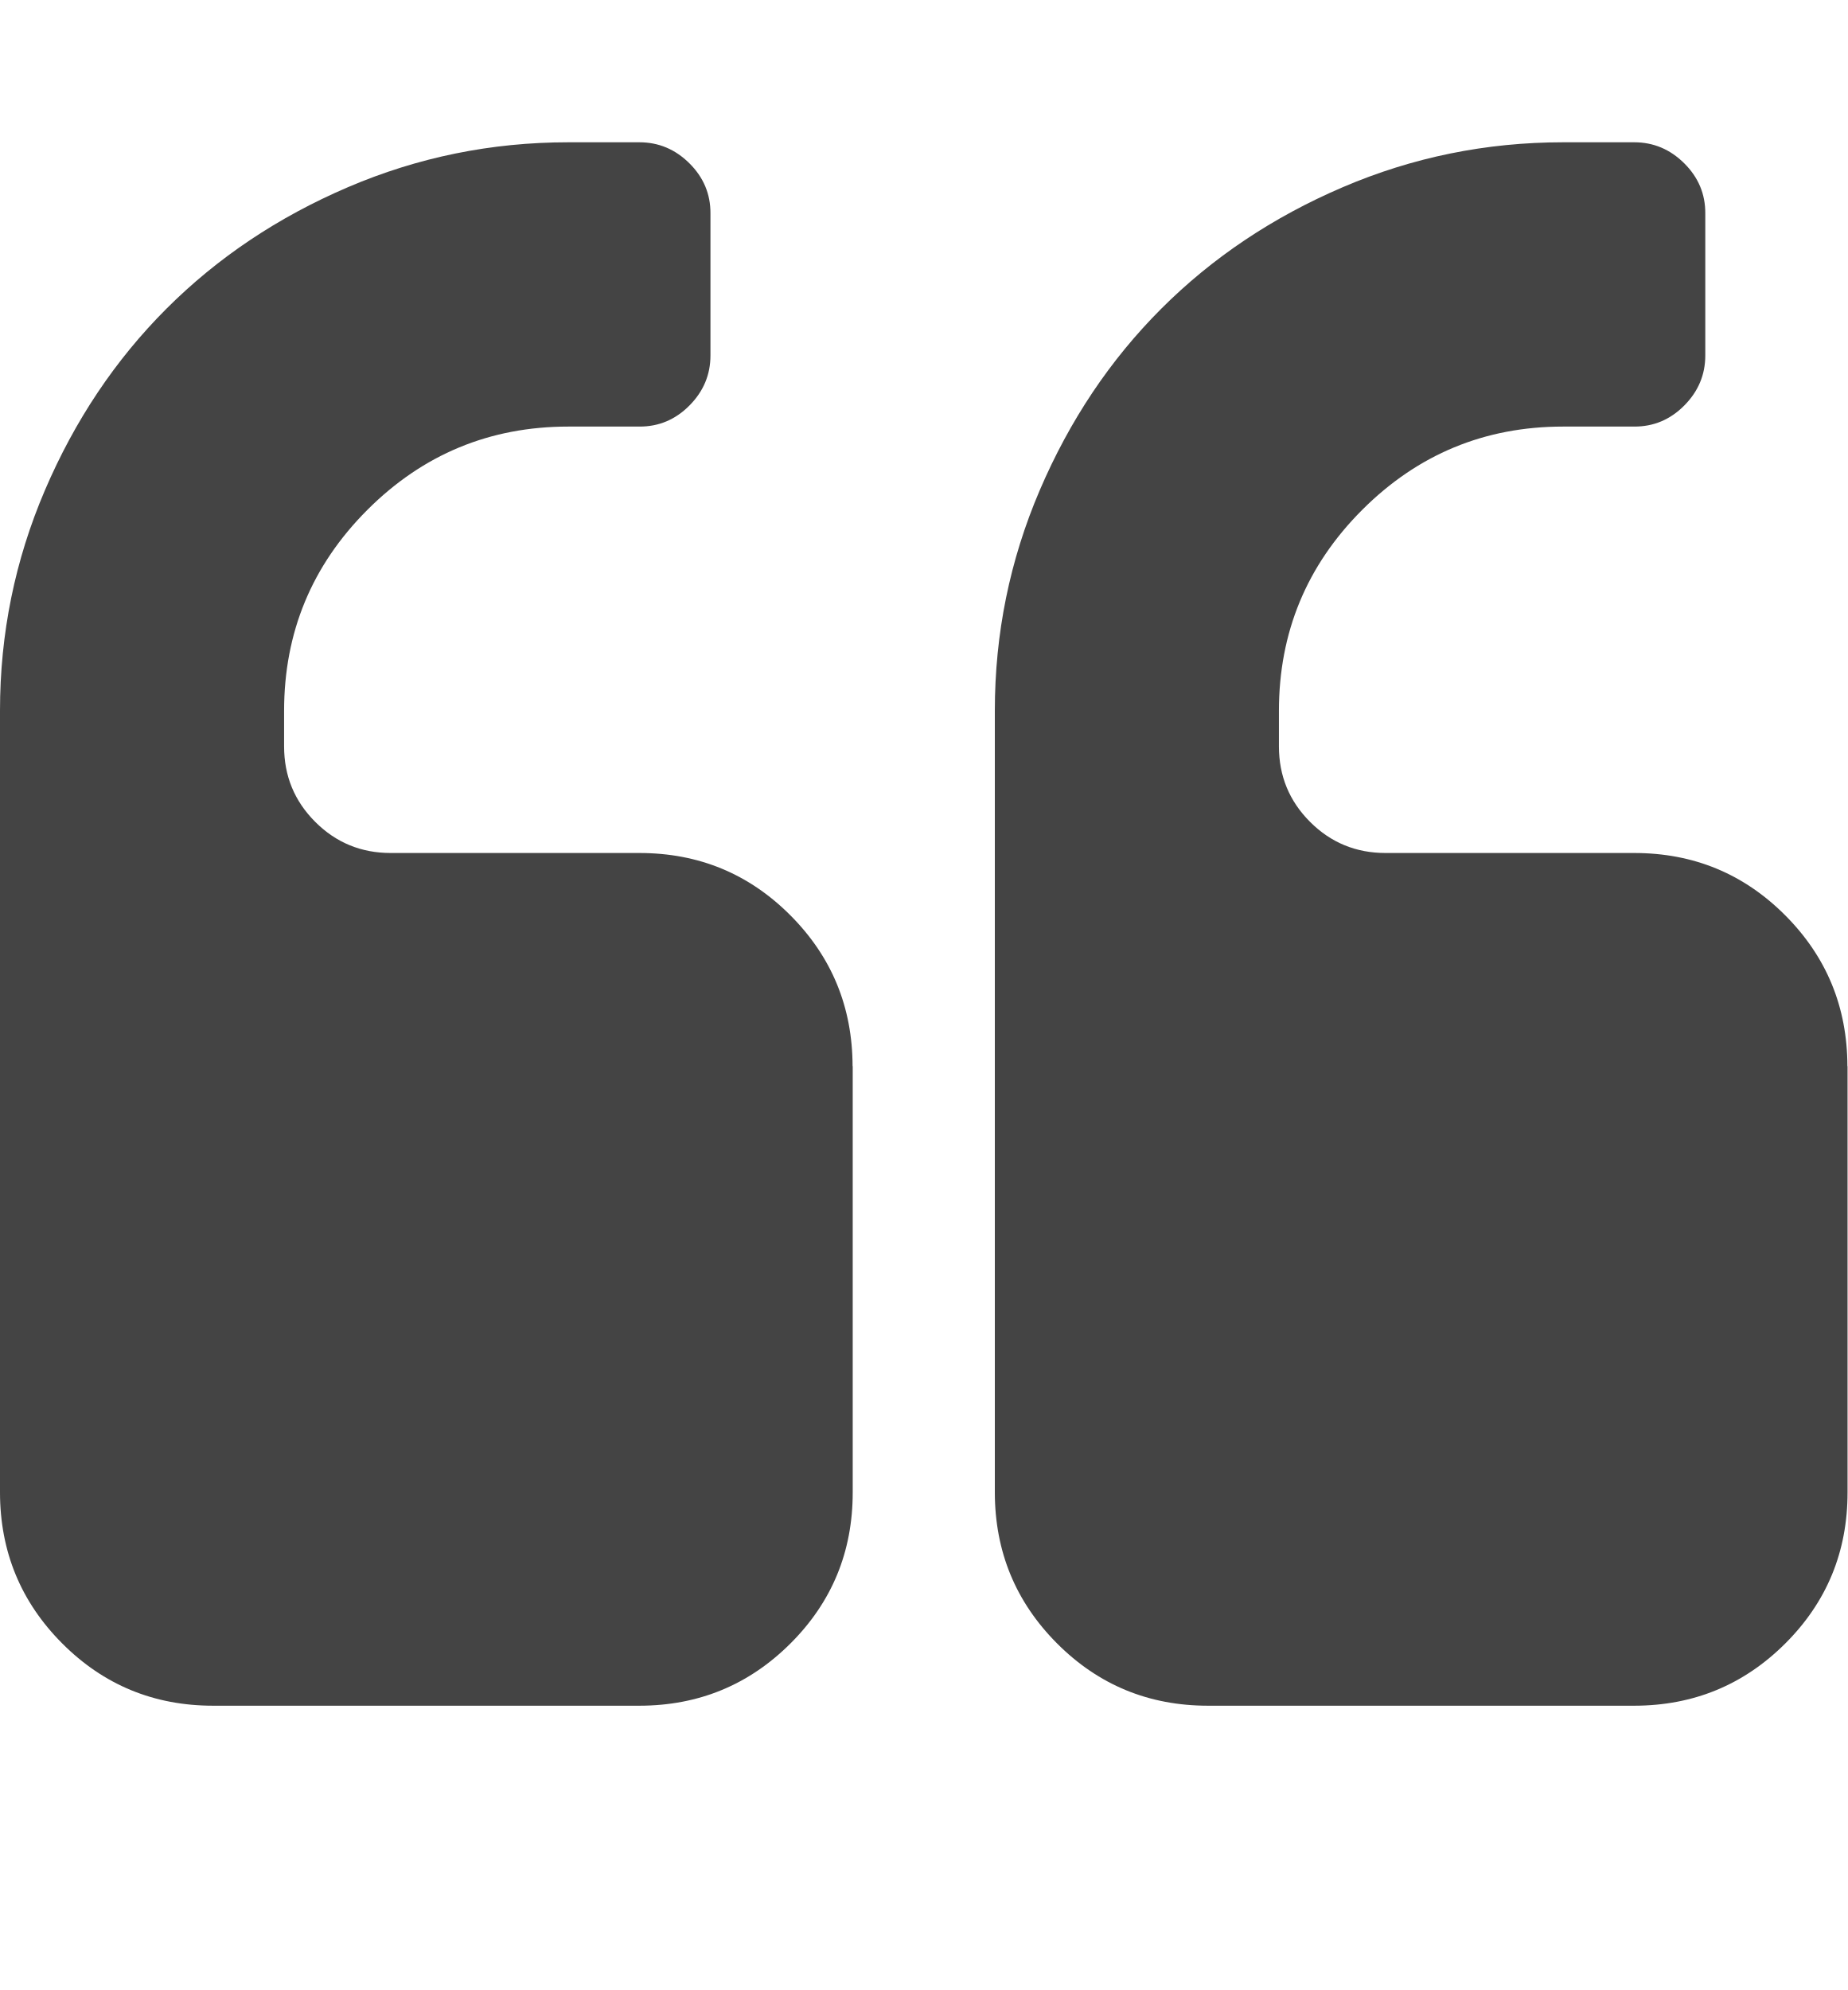
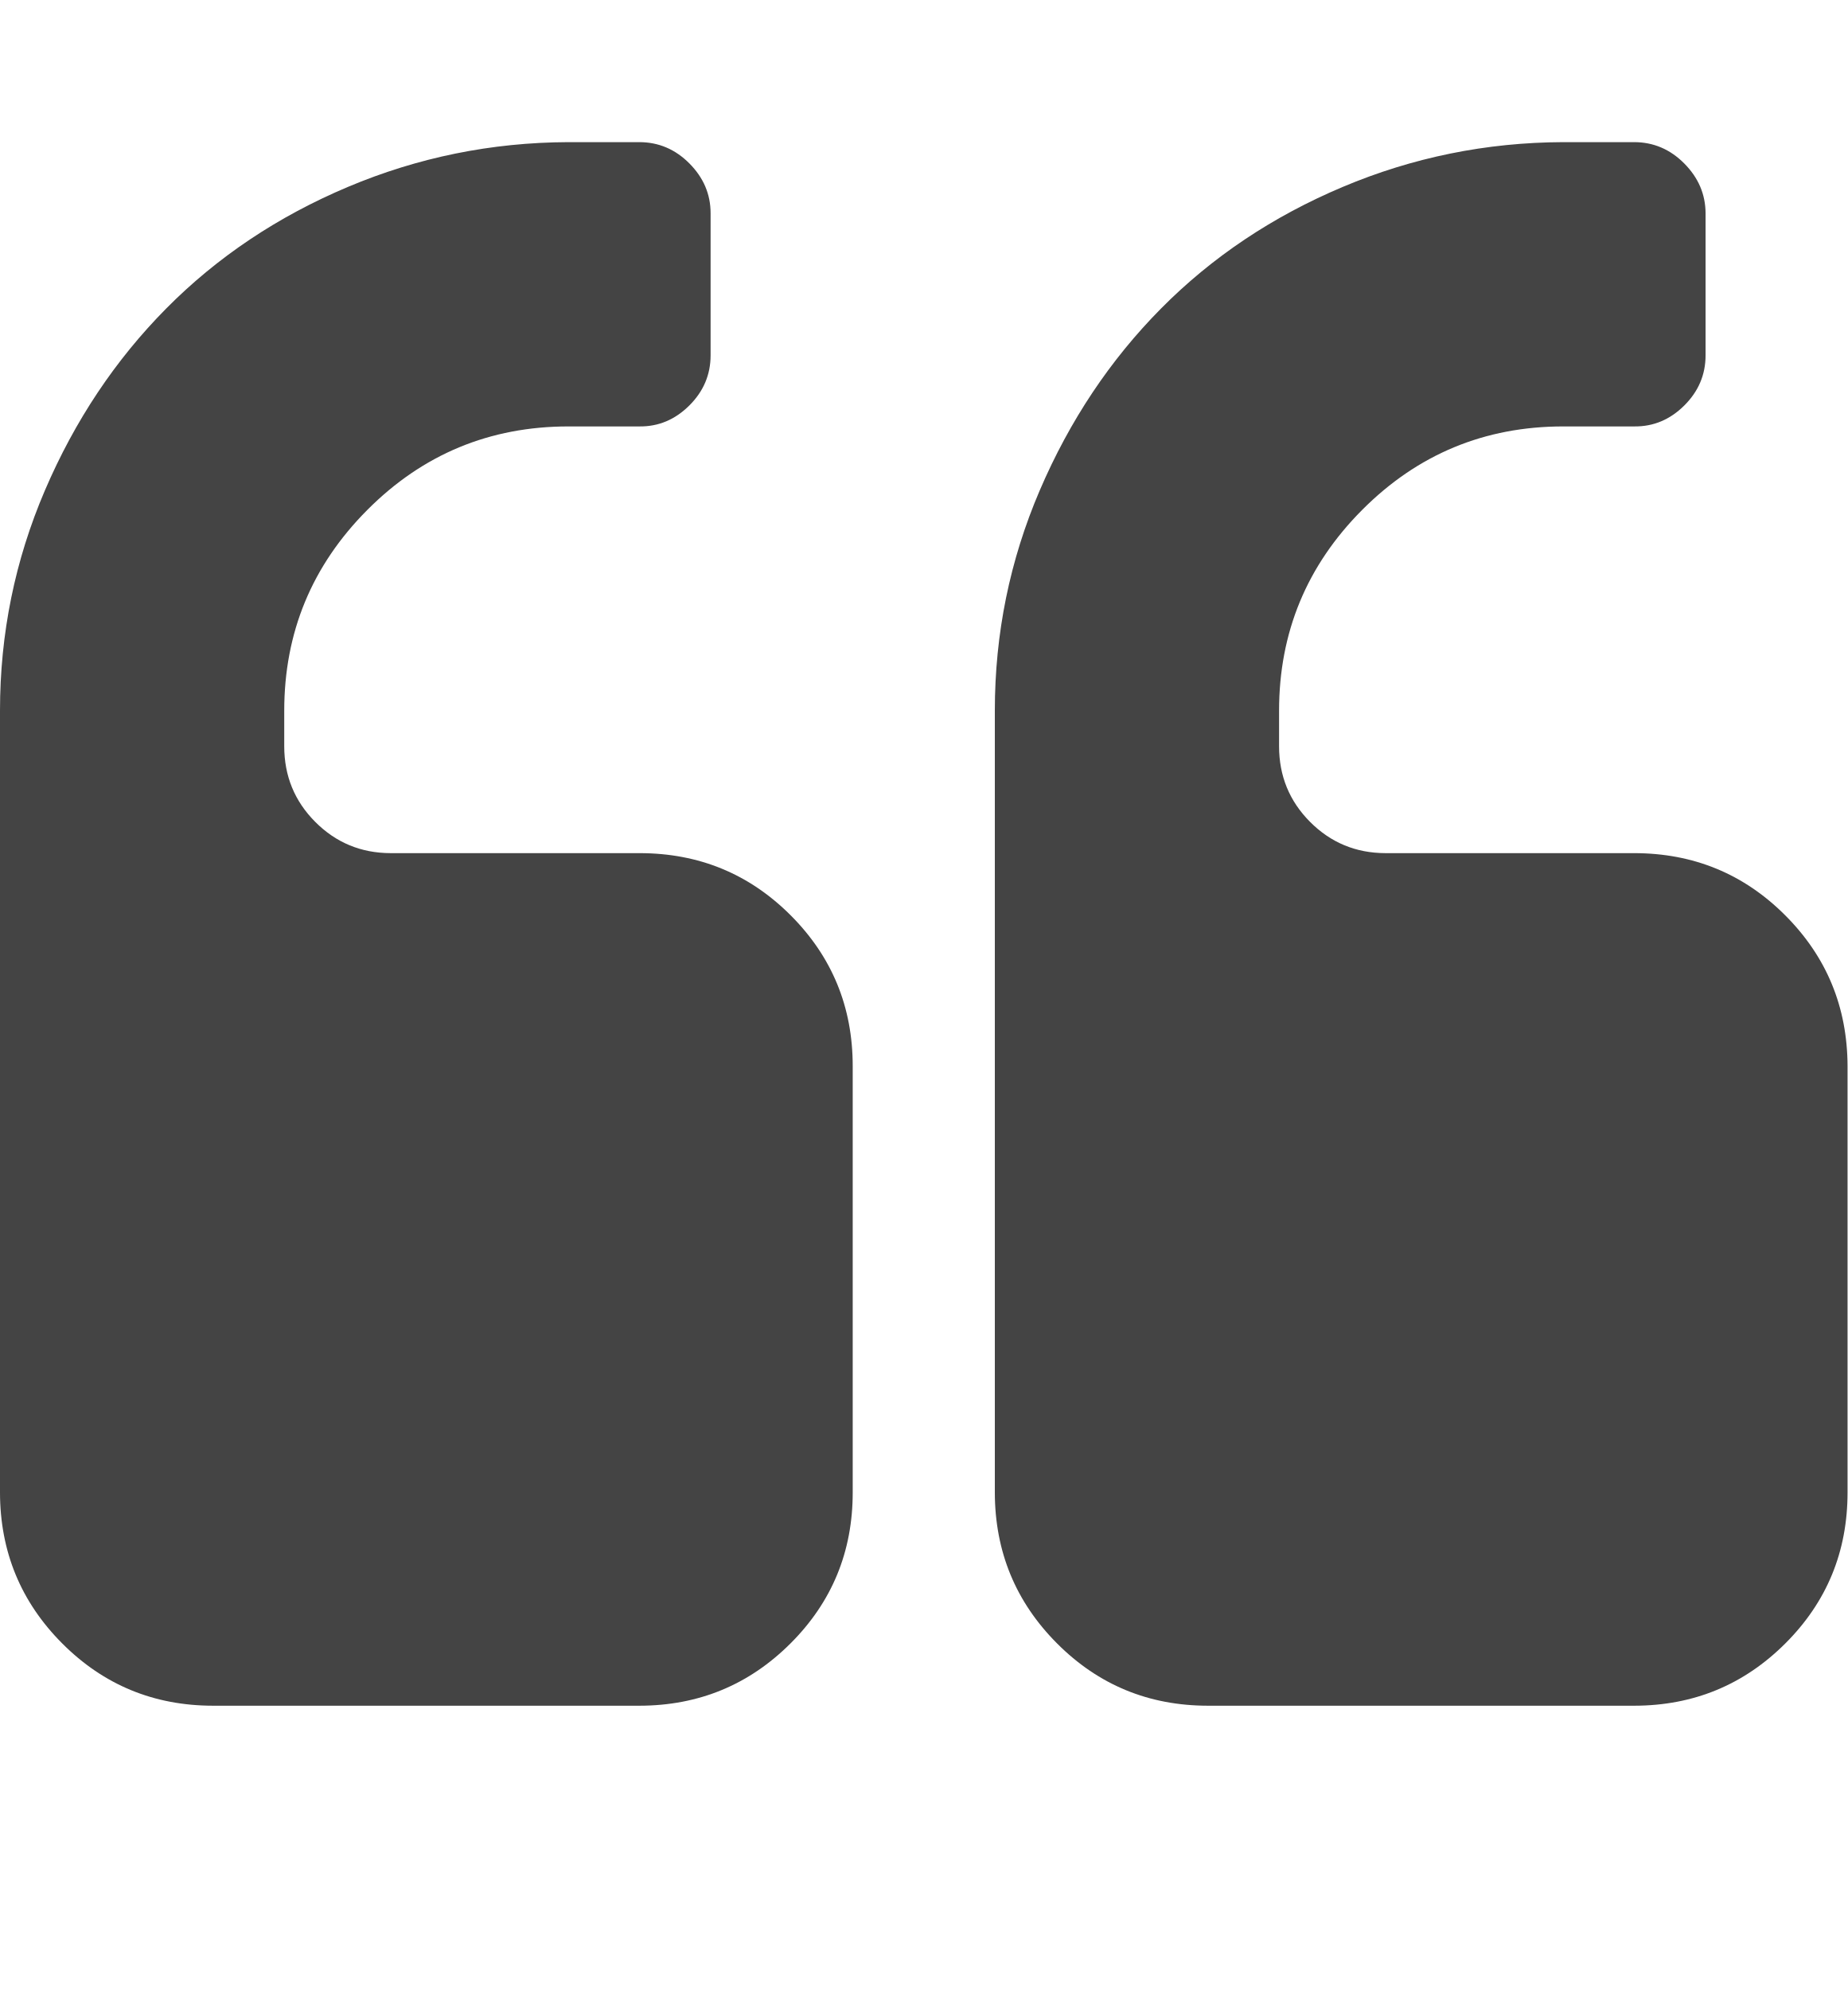
- <svg xmlns="http://www.w3.org/2000/svg" version="1.1" width="13" height="14" viewBox="0 0 13 14">
-   <path fill="#444444" d="M6 7.5v3q0 0.625-0.438 1.062t-1.062 0.438h-3q-0.625 0-1.062-0.438t-0.438-1.062v-5.5q0-0.813 0.316-1.551t0.855-1.277 1.277-0.855 1.551-0.316h0.5q0.203 0 0.352 0.148t0.148 0.352v1q0 0.203-0.148 0.352t-0.352 0.148h-0.5q-0.828 0-1.414 0.586t-0.586 1.414v0.25q0 0.312 0.219 0.531t0.531 0.219h1.75q0.625 0 1.062 0.438t0.438 1.062zM13 7.5v3q0 0.625-0.438 1.062t-1.062 0.438h-3q-0.625 0-1.062-0.438t-0.438-1.062v-5.5q0-0.813 0.316-1.551t0.855-1.277 1.277-0.855 1.551-0.316h0.5q0.203 0 0.352 0.148t0.148 0.352v1q0 0.203-0.148 0.352t-0.352 0.148h-0.5q-0.828 0-1.414 0.586t-0.586 1.414v0.25q0 0.312 0.219 0.531t0.531 0.219h1.75q0.625 0 1.062 0.438t0.438 1.062z" />
+ <svg xmlns="http://www.w3.org/2000/svg" width="13" height="14" viewBox="0 0 13 14">
+   <path fill="#444" d="M6 7.5v3q0 .625-.438 1.062T4.5 12h-3q-.625 0-1.062-.438T0 10.5V5q0-.813.316-1.55T1.17 2.17t1.278-.855T3.998 1h.5q.204 0 .353.15T5 1.5v1q0 .204-.15.353T4.5 3H4q-.83 0-1.415.587T2 5v.25q0 .313.218.532t.53.22H4.5q.626 0 1.063.437T6 7.5zm7 0v3q0 .625-.438 1.062T11.5 12h-3q-.625 0-1.062-.438T7 10.5V5q0-.813.316-1.55T8.17 2.17t1.278-.855T10.998 1h.5q.204 0 .353.15t.15.35v1q0 .204-.15.353T11.5 3H11q-.83 0-1.415.587T9 5v.25q0 .313.218.532t.53.22h1.75q.626 0 1.063.437T13 7.5z" />
</svg>
